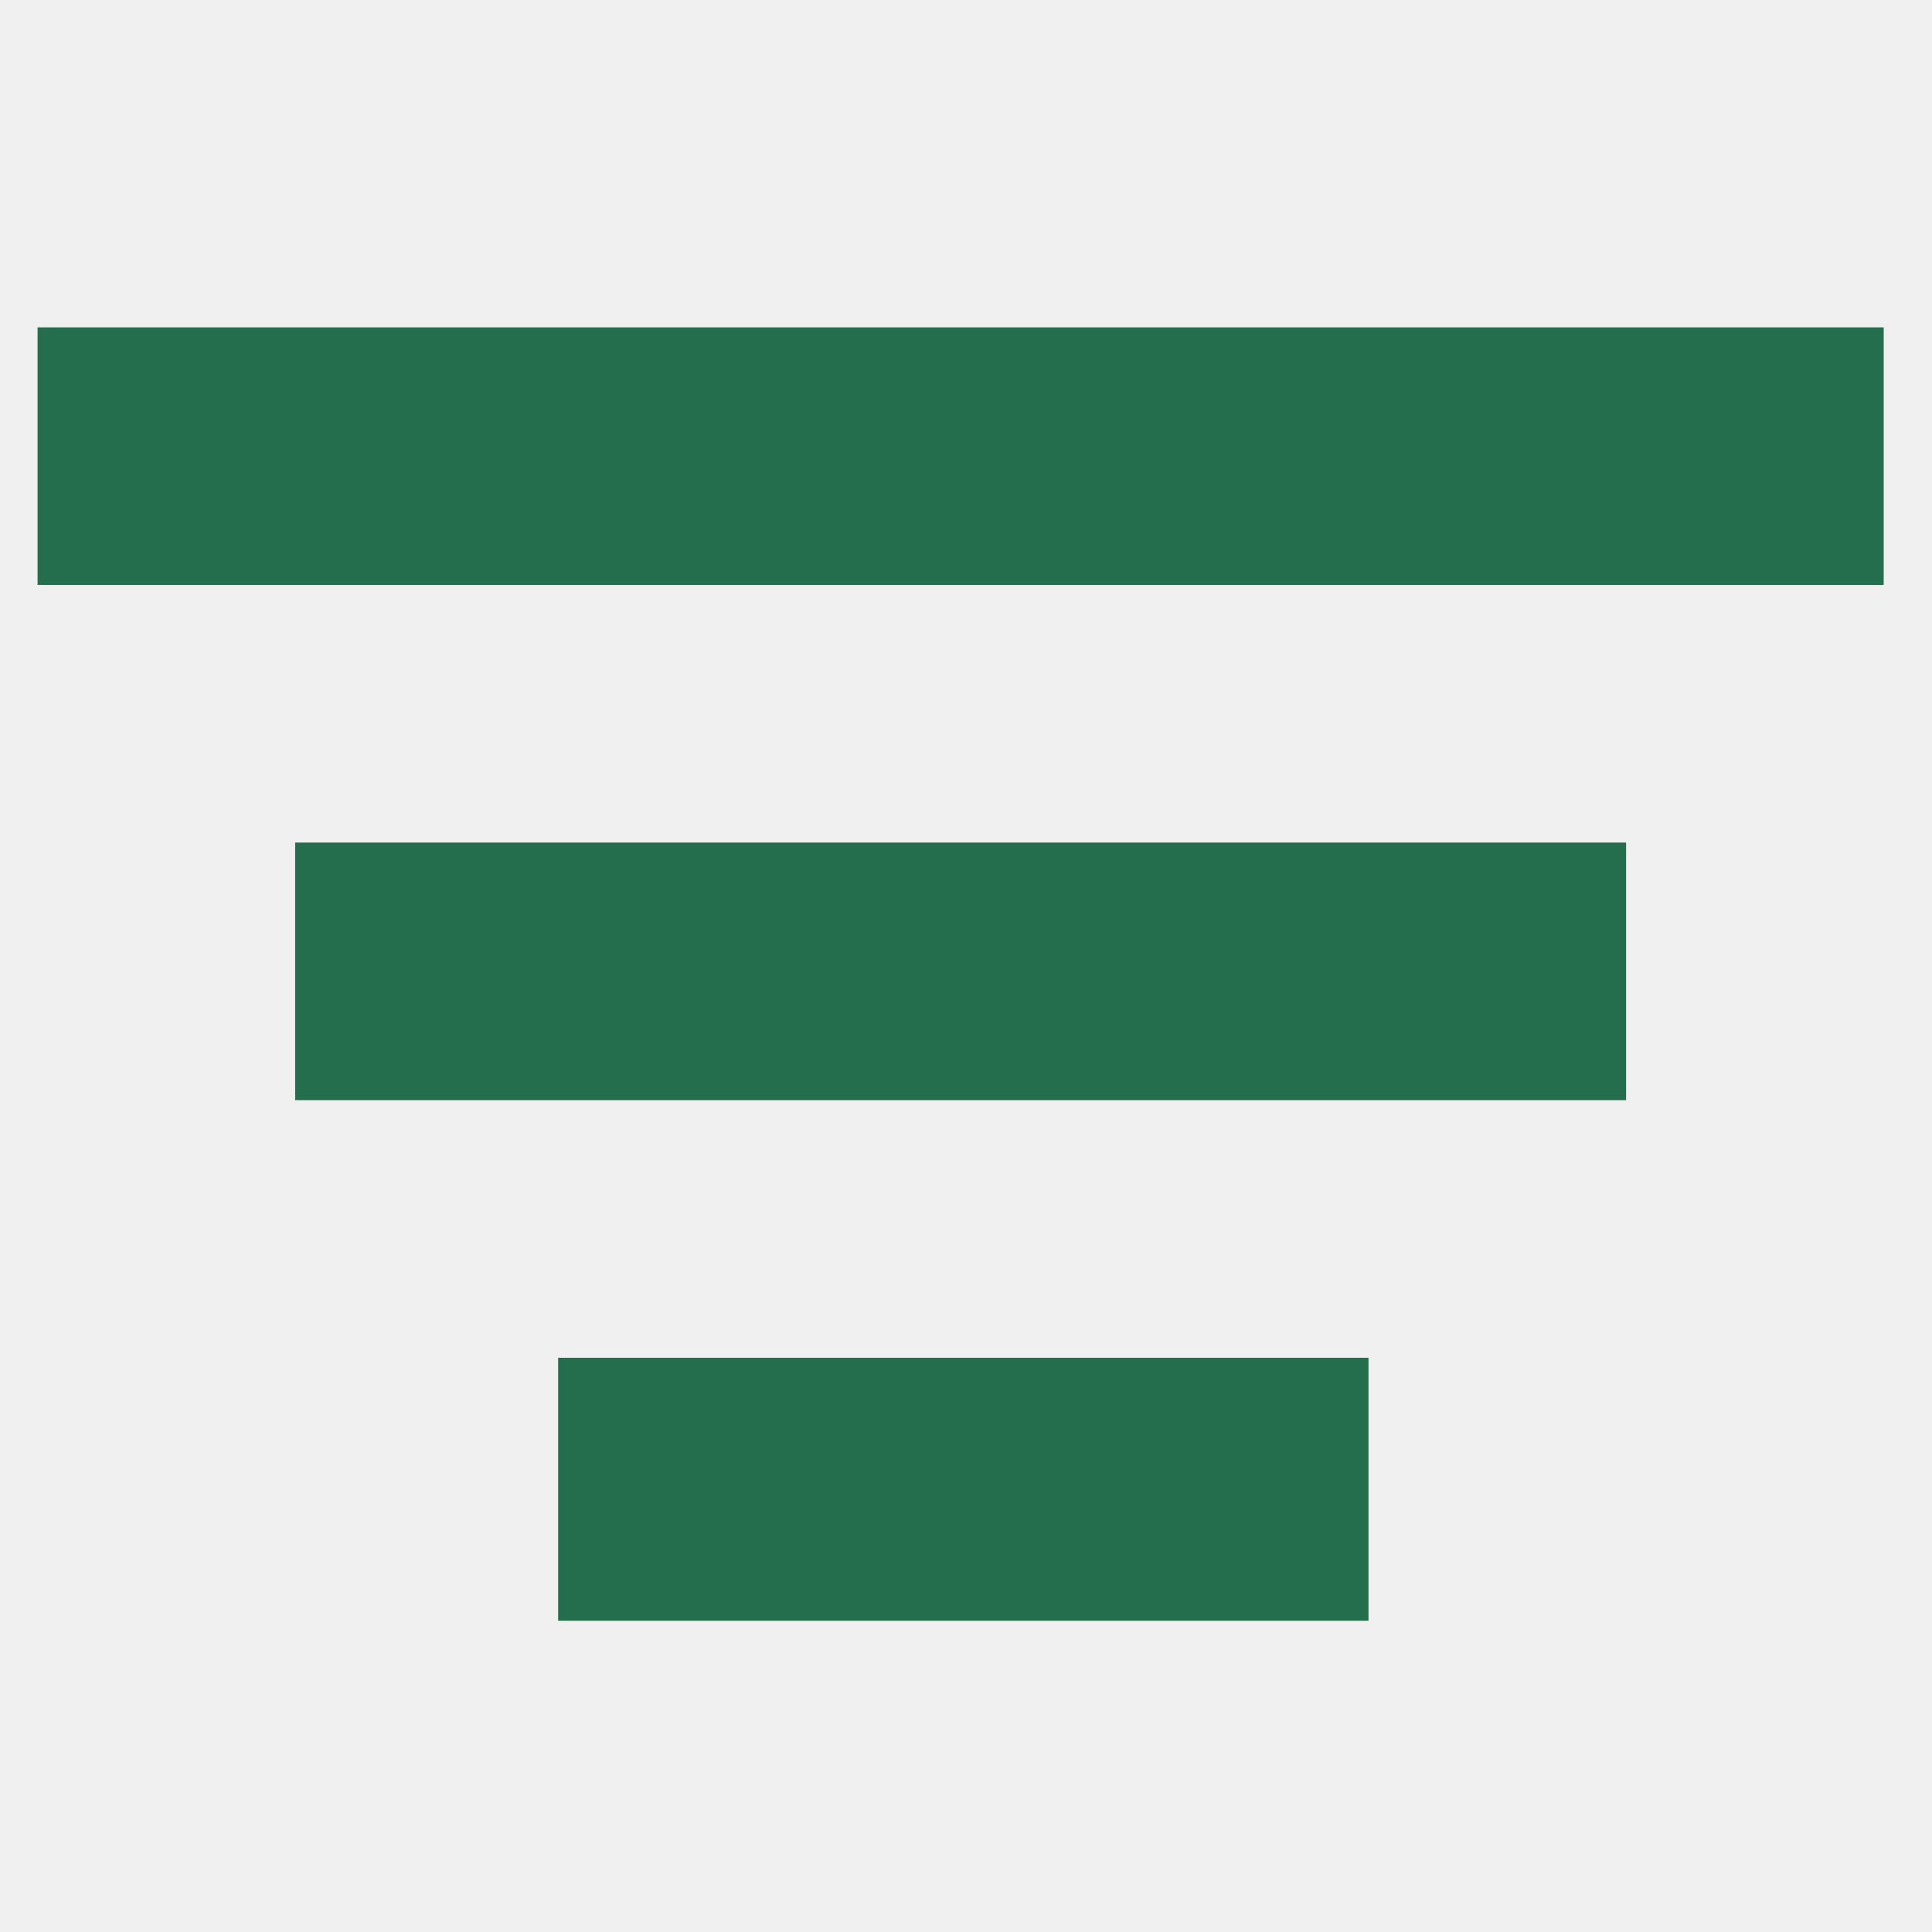
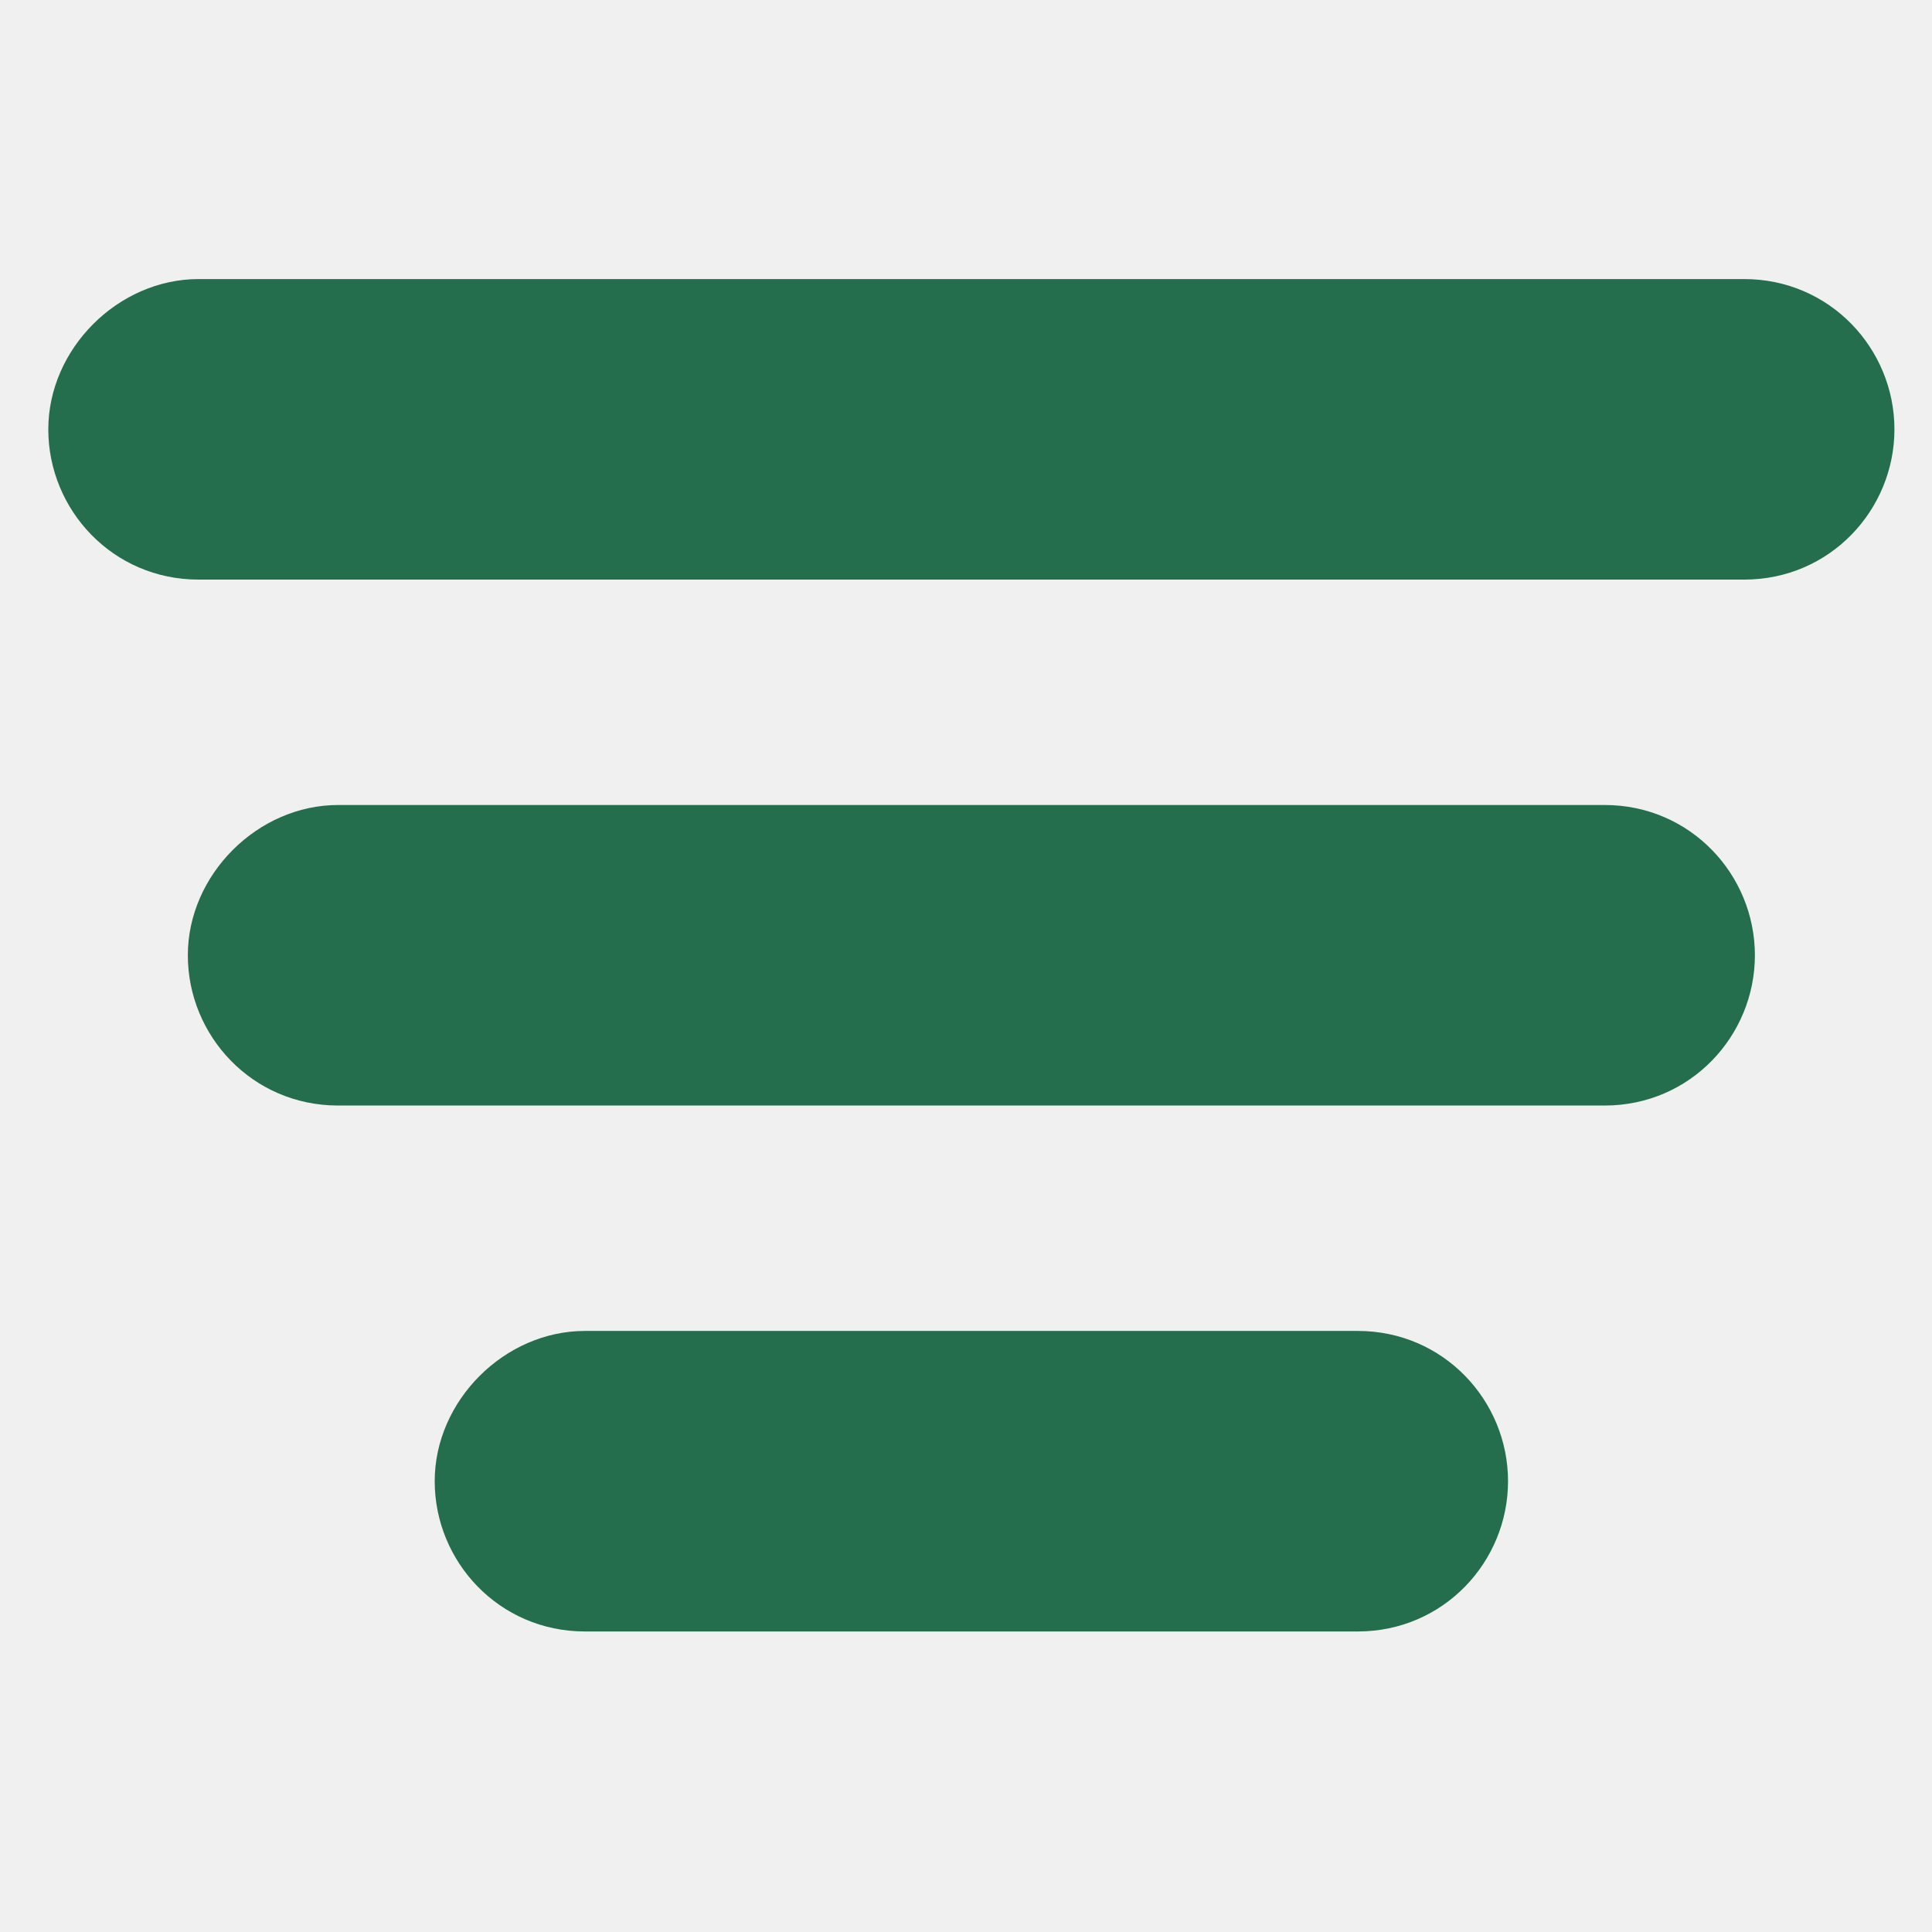
<svg xmlns="http://www.w3.org/2000/svg" version="1.1" x="0px" y="0px" viewBox="0 0 36 36" style="enable-background:new 0 0 36 36;" xml:space="preserve">
  <style type="text/css">
- 	.st0{display:none;}
- 	.st1{display:inline;fill:#246E4D;}
- 	.st2{display:inline;fill:#707070;}
- 	.st3{display:inline;fill:#BDBCBC;}
- 	.st4{display:inline;fill:#EAEFEC;}
- 	.st5{display:inline;fill:#D7E0D8;}
- 	.st6{fill:none;}
- 	.st7{fill:#FFFFFF;}
- 	.st8{fill:#246E4D;}
- 	.st9{fill:#6F6F6F;}
- 	.st10{fill:#6F6F6E;}
- 	.st11{fill:none;stroke:#1D1D1B;stroke-width:0.709;stroke-miterlimit:10;}
- 	.st12{fill:#EAEFEC;}
- 	.st13{fill:#1D1D1B;}
- 	.st14{fill:#D7E0D8;}
- 	.st15{fill:#BDBCBC;}
+ 	.st0{fill:#246E4D;}
+ 	.st1{fill:#707070;}
+ 	.st2{fill:#BDBCBC;}
+ 	.st3{fill:#EAEFEC;}
+ 	.st4{fill:#D7E0D8;}
+ 	.st5{fill:none;}
+ 	.st6{fill:#FFFFFF;}
+ 	.st7{fill:#6F6F6E;}
+ 	.st8{fill:#6F6F6F;}
+ 	.st9{fill:none;stroke:#1D1D1B;stroke-width:0.709;stroke-miterlimit:10;}
+ 	.st10{fill:#1D1D1B;}
+ 	.st11{fill:none;stroke:#246E4D;stroke-width:0.992;stroke-linecap:round;stroke-linejoin:round;stroke-miterlimit:10;}
+ 	.st12{fill:none;stroke:#246E4D;stroke-width:0.992;stroke-miterlimit:10;}
+ 	.st13{fill:#9EC420;}
+ 	.st14{fill:#6BBE9F;}
+ 	.st15{fill:#D0EBFC;}
+ 	.st16{fill:#5BC5F2;}
+ 	.st17{fill:#006AA9;}
+ 	.st18{fill:#FF0000;}
+ 	.st19{fill:#39B54A;}
+ 	.st20{fill:#FFFF00;}
+ 	.st21{fill:#0000FF;}
+ 	.st22{fill:#EEE758;stroke:#A19F3D;stroke-miterlimit:10;}
+ 	.st23{fill:#246E4D;stroke:#246E4D;stroke-width:1.417;stroke-linecap:round;stroke-linejoin:round;stroke-miterlimit:10;}
+ 	.st24{fill:#FFFFFF;stroke:#246E4D;stroke-miterlimit:10;}
+ 	.st25{fill:#246E4D;stroke:#246E4D;stroke-miterlimit:10;}
</style>
-   <g id="Layer_1" class="st0">
+   <g id="Layer_1">
</g>
  <g id="locator_x5F_white">
</g>
  <g id="locator_x5F_green">
</g>
  <g id="operations_x5F_white">
</g>
  <g id="operations_x5F_green">
</g>
  <g id="metadata_x5F_white">
</g>
  <g id="metadata_x5F_green">
</g>
  <g id="create_x5F_white">
</g>
  <g id="create_x5F_green">
</g>
  <g id="messages_x5F_white">
</g>
  <g id="messages_x5F_green">
</g>
  <g id="progress_x5F_white">
</g>
  <g id="progress_x5F_green">
</g>
  <g id="settings_x5F_white">
</g>
  <g id="settings_x5F_green">
</g>
  <g id="infowehite">
</g>
  <g id="info_x5F_green">
</g>
  <g id="action_x5F_grey">
</g>
  <g id="action_x5F_green">
</g>
  <g id="filter_x5F_grey">
</g>
  <g id="filter_x5F_green">
-     <rect x="0.1" y="0.1" class="st6" width="36" height="36" />
-     <g>
-       <rect x="0.7" y="6.1" class="st8" width="34.4" height="4.8" />
-       <rect x="5.5" y="15.7" class="st8" width="24.8" height="4.8" />
-       <rect x="10.4" y="25.3" class="st8" width="15.1" height="4.9" />
-     </g>
+     <rect x="0.1" y="0" class="st5" width="36" height="36" />
+     <path class="st0" d="M32.5,10.8H3.7c-1.6,0-2.8-1.3-2.8-2.8s1.3-2.8,2.8-2.8h28.8c1.6,0,2.8,1.3,2.8,2.8S34.1,10.8,32.5,10.8z" />
+     <path class="st0" d="M29.9,20.6H6.3c-1.6,0-2.8-1.3-2.8-2.8s1.3-2.8,2.8-2.8h23.6c1.6,0,2.8,1.3,2.8,2.8S31.5,20.6,29.9,20.6z" />
+     <path class="st0" d="M25.3,30.4H10.9c-1.6,0-2.8-1.3-2.8-2.8s1.3-2.8,2.8-2.8h14.4c1.6,0,2.8,1.3,2.8,2.8S26.9,30.4,25.3,30.4z" />
  </g>
  <g id="grid_x5F_grey">
</g>
  <g id="grid_x5F_green">
</g>
  <g id="list_x5F_grey">
</g>
  <g id="l_x3B_ist_x5F_green">
</g>
  <g id="spatial_x5F_grey">
</g>
  <g id="spatial_x5F_green">
</g>
  <g id="thumbs_x5F_grey">
</g>
  <g id="thumbs_x5F_green">
</g>
  <g id="add_x5F_black">
</g>
  <g id="add_x5F_green">
</g>
  <g id="delete_x5F_black">
</g>
  <g id="delete_x5F_green">
</g>
  <g id="refresh_x5F_black">
</g>
  <g id="refresh_x5F_green">
</g>
  <g id="full_x5F_grey">
</g>
  <g id="full_x5F_green">
</g>
  <g id="full_x5F_lgiht">
</g>
  <g id="pan_x5F_grey">
</g>
  <g id="pan_x5F_green">
</g>
  <g id="pan_x5F_light">
</g>
  <g id="zoomin_x5F_grey">
</g>
  <g id="zoomin_x5F_green">
</g>
  <g id="zoomin_x5F_light">
</g>
  <g id="zoomout_x5F_grey">
</g>
  <g id="zoomout_x5F_green">
</g>
  <g id="zoomout_x5F_light">
</g>
  <g id="pointinfogrey">
</g>
  <g id="pointinfo_x5F_green">
</g>
  <g id="pointinfo_x5F_light">
</g>
</svg>
